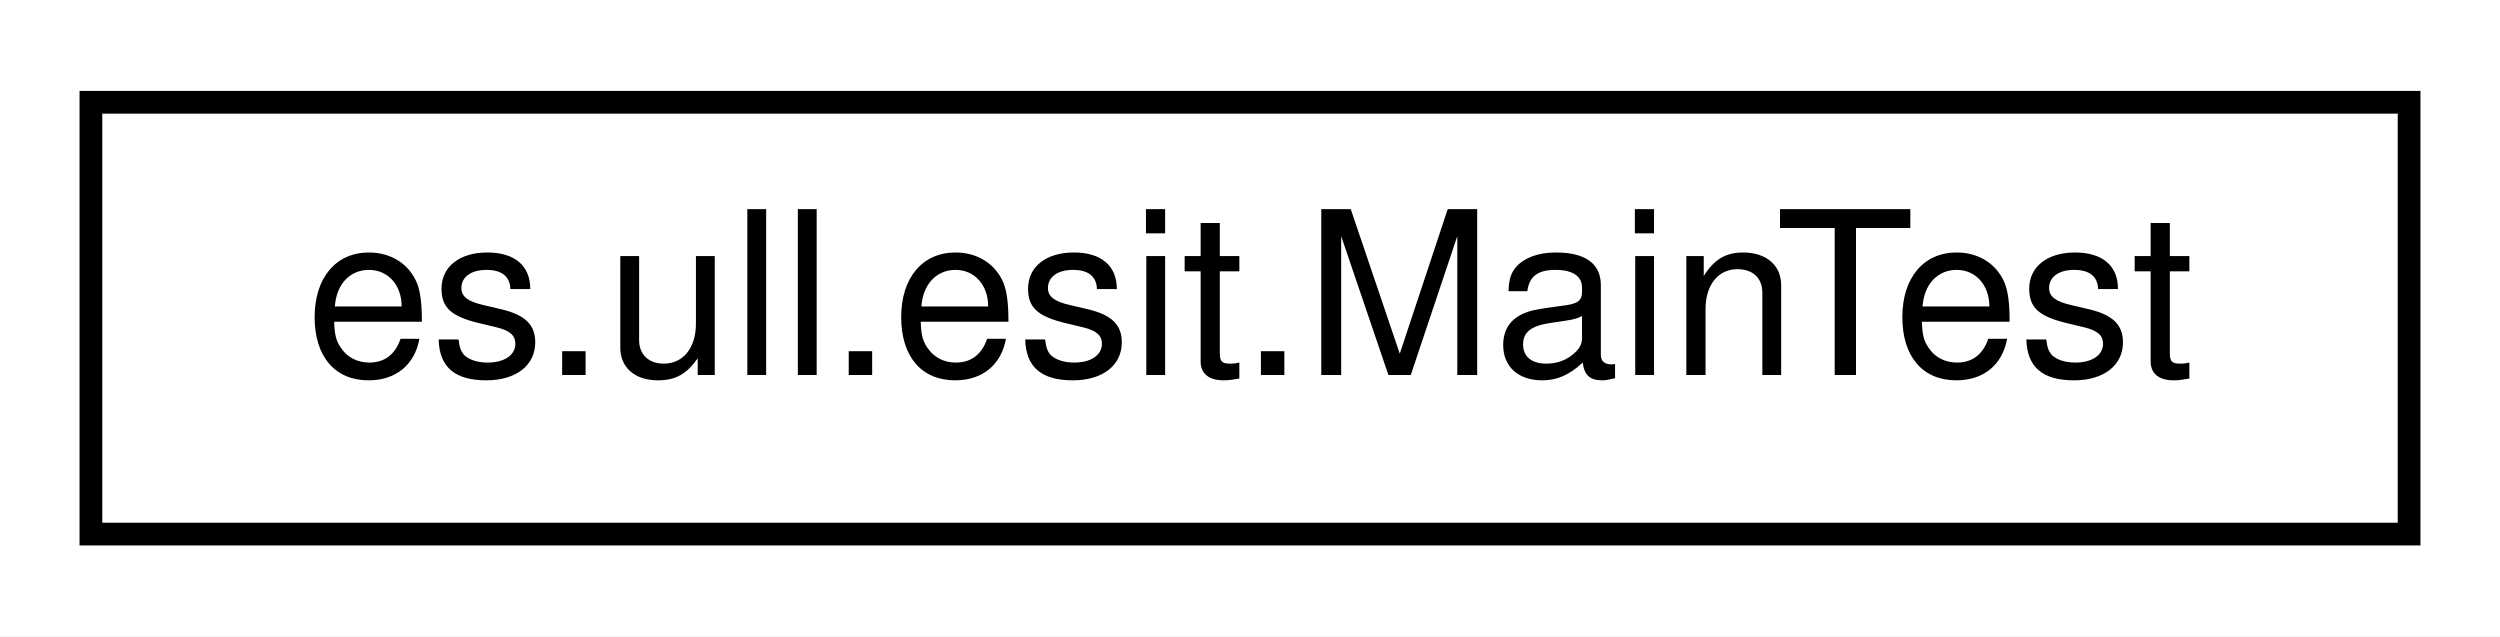
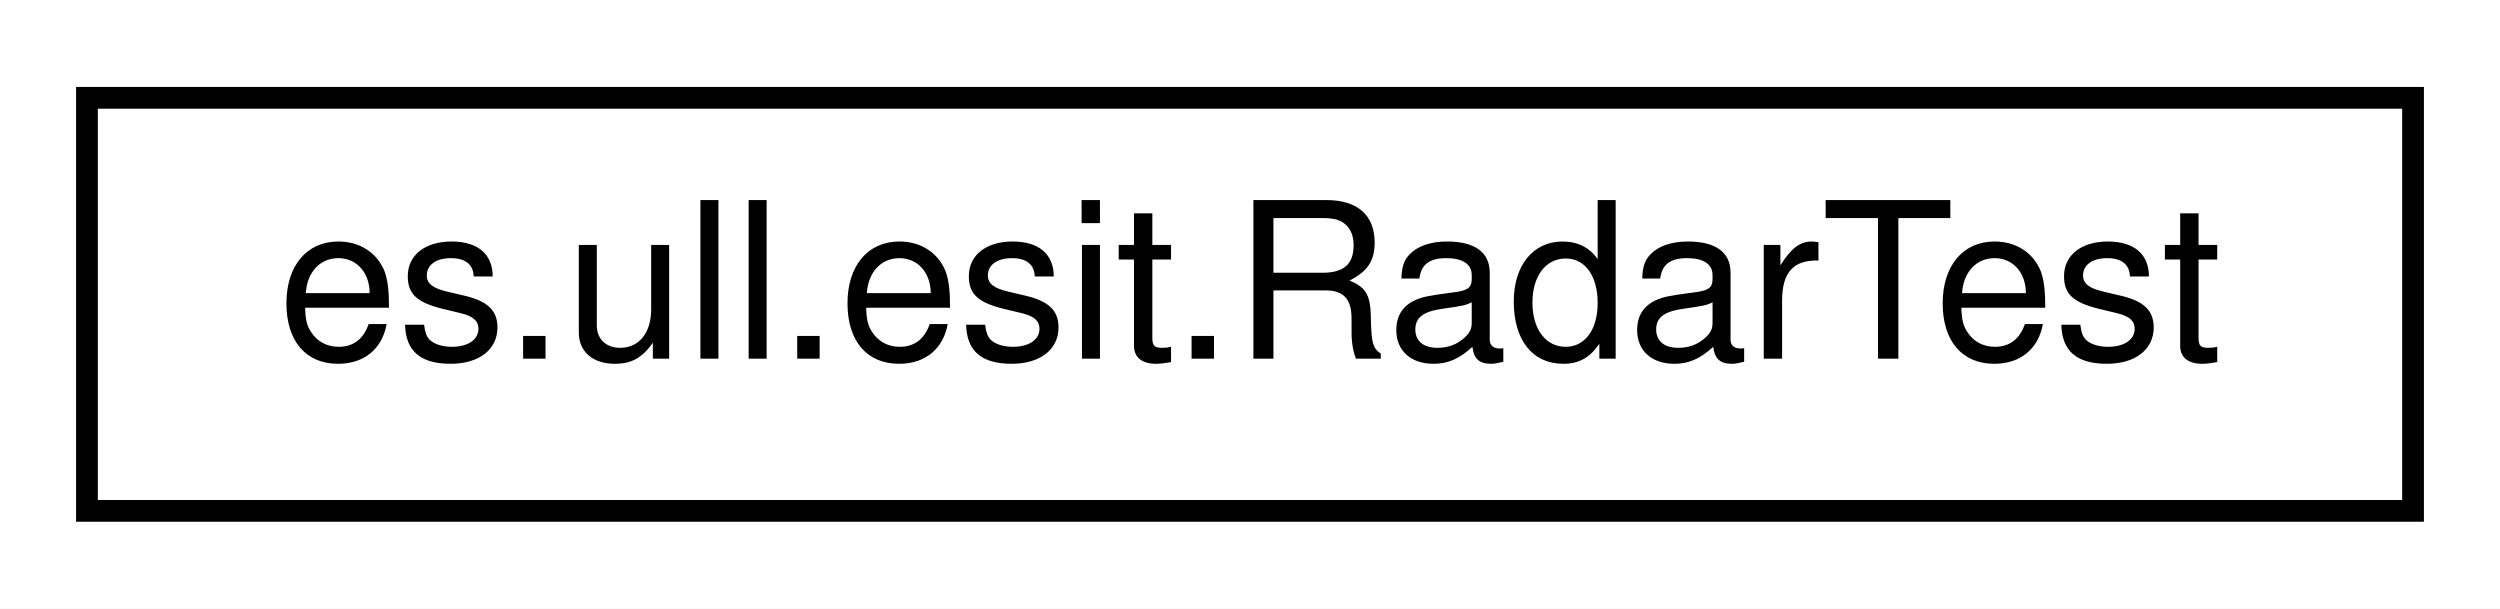
- <svg xmlns="http://www.w3.org/2000/svg" xmlns:xlink="http://www.w3.org/1999/xlink" width="110pt" height="28pt" viewBox="0.00 0.00 110.00 28.00">
+ <svg xmlns="http://www.w3.org/2000/svg" xmlns:xlink="http://www.w3.org/1999/xlink" width="115pt" height="28pt" viewBox="0.00 0.00 115.00 28.00">
  <g id="graph0" class="graph" transform="scale(1 1) rotate(0) translate(4 24)">
-     <polygon fill="white" stroke="none" points="-4,4 -4,-24 106,-24 106,4 -4,4" />
+     <polygon fill="white" stroke="none" points="-4,4 -4,-24 111,-24 111,4 -4,4" />
    <g id="node1" class="node">
      <g id="a_node1">
-         <a xlink:href="classes_1_1ull_1_1esit_1_1_main_test.html" target="_top" xlink:title="es.ull.esit.MainTest">
-           <polygon fill="white" stroke="black" points="-7.10543e-15,-0.5 -7.10543e-15,-19.5 102,-19.5 102,-0.5 -7.10543e-15,-0.5" />
-           <text text-anchor="middle" x="51" y="-7.5" font-family="Helvetica,sans-Serif" font-size="10.00">es.ull.esit.MainTest</text>
+         <a xlink:href="classes_1_1ull_1_1esit_1_1_radar_test.html" target="_top" xlink:title="es.ull.esit.RadarTest">
+           <polygon fill="white" stroke="black" points="-7.10543e-15,-0.5 -7.10543e-15,-19.5 107,-19.5 107,-0.5 -7.10543e-15,-0.5" />
+           <text text-anchor="middle" x="53.5" y="-7.5" font-family="Helvetica,sans-Serif" font-size="10.00">es.ull.esit.RadarTest</text>
        </a>
      </g>
    </g>
  </g>
</svg>
